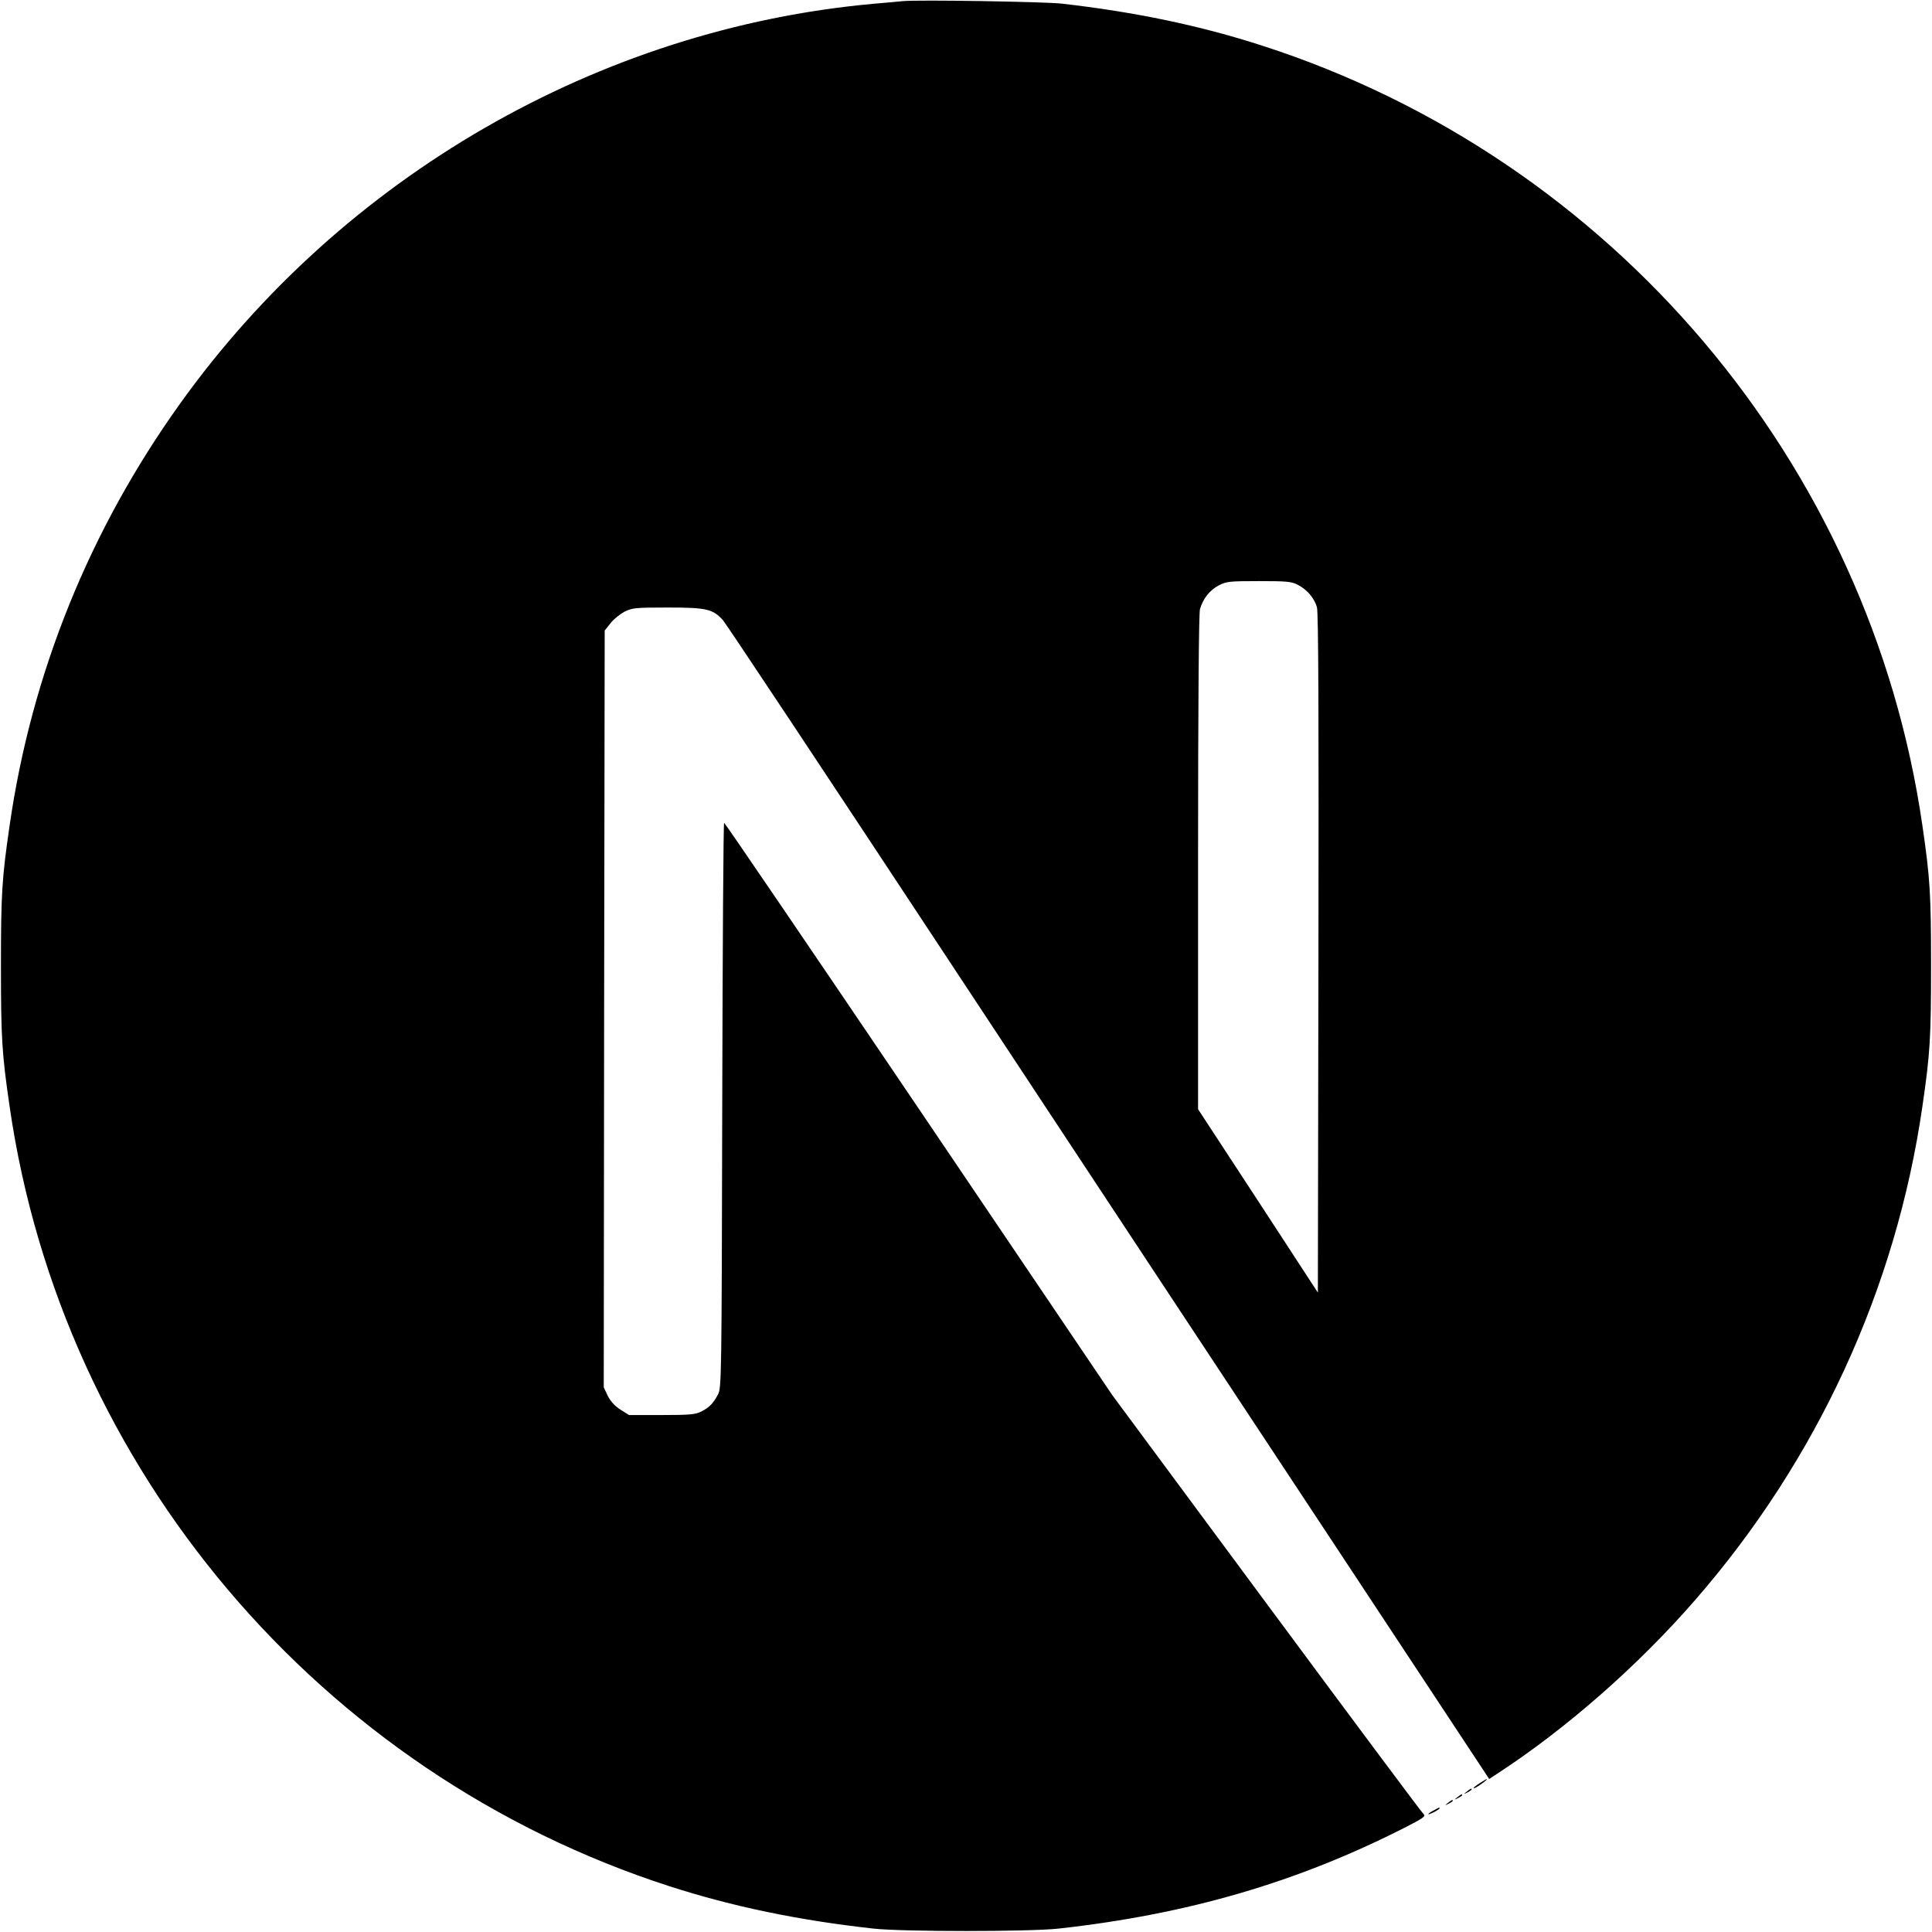
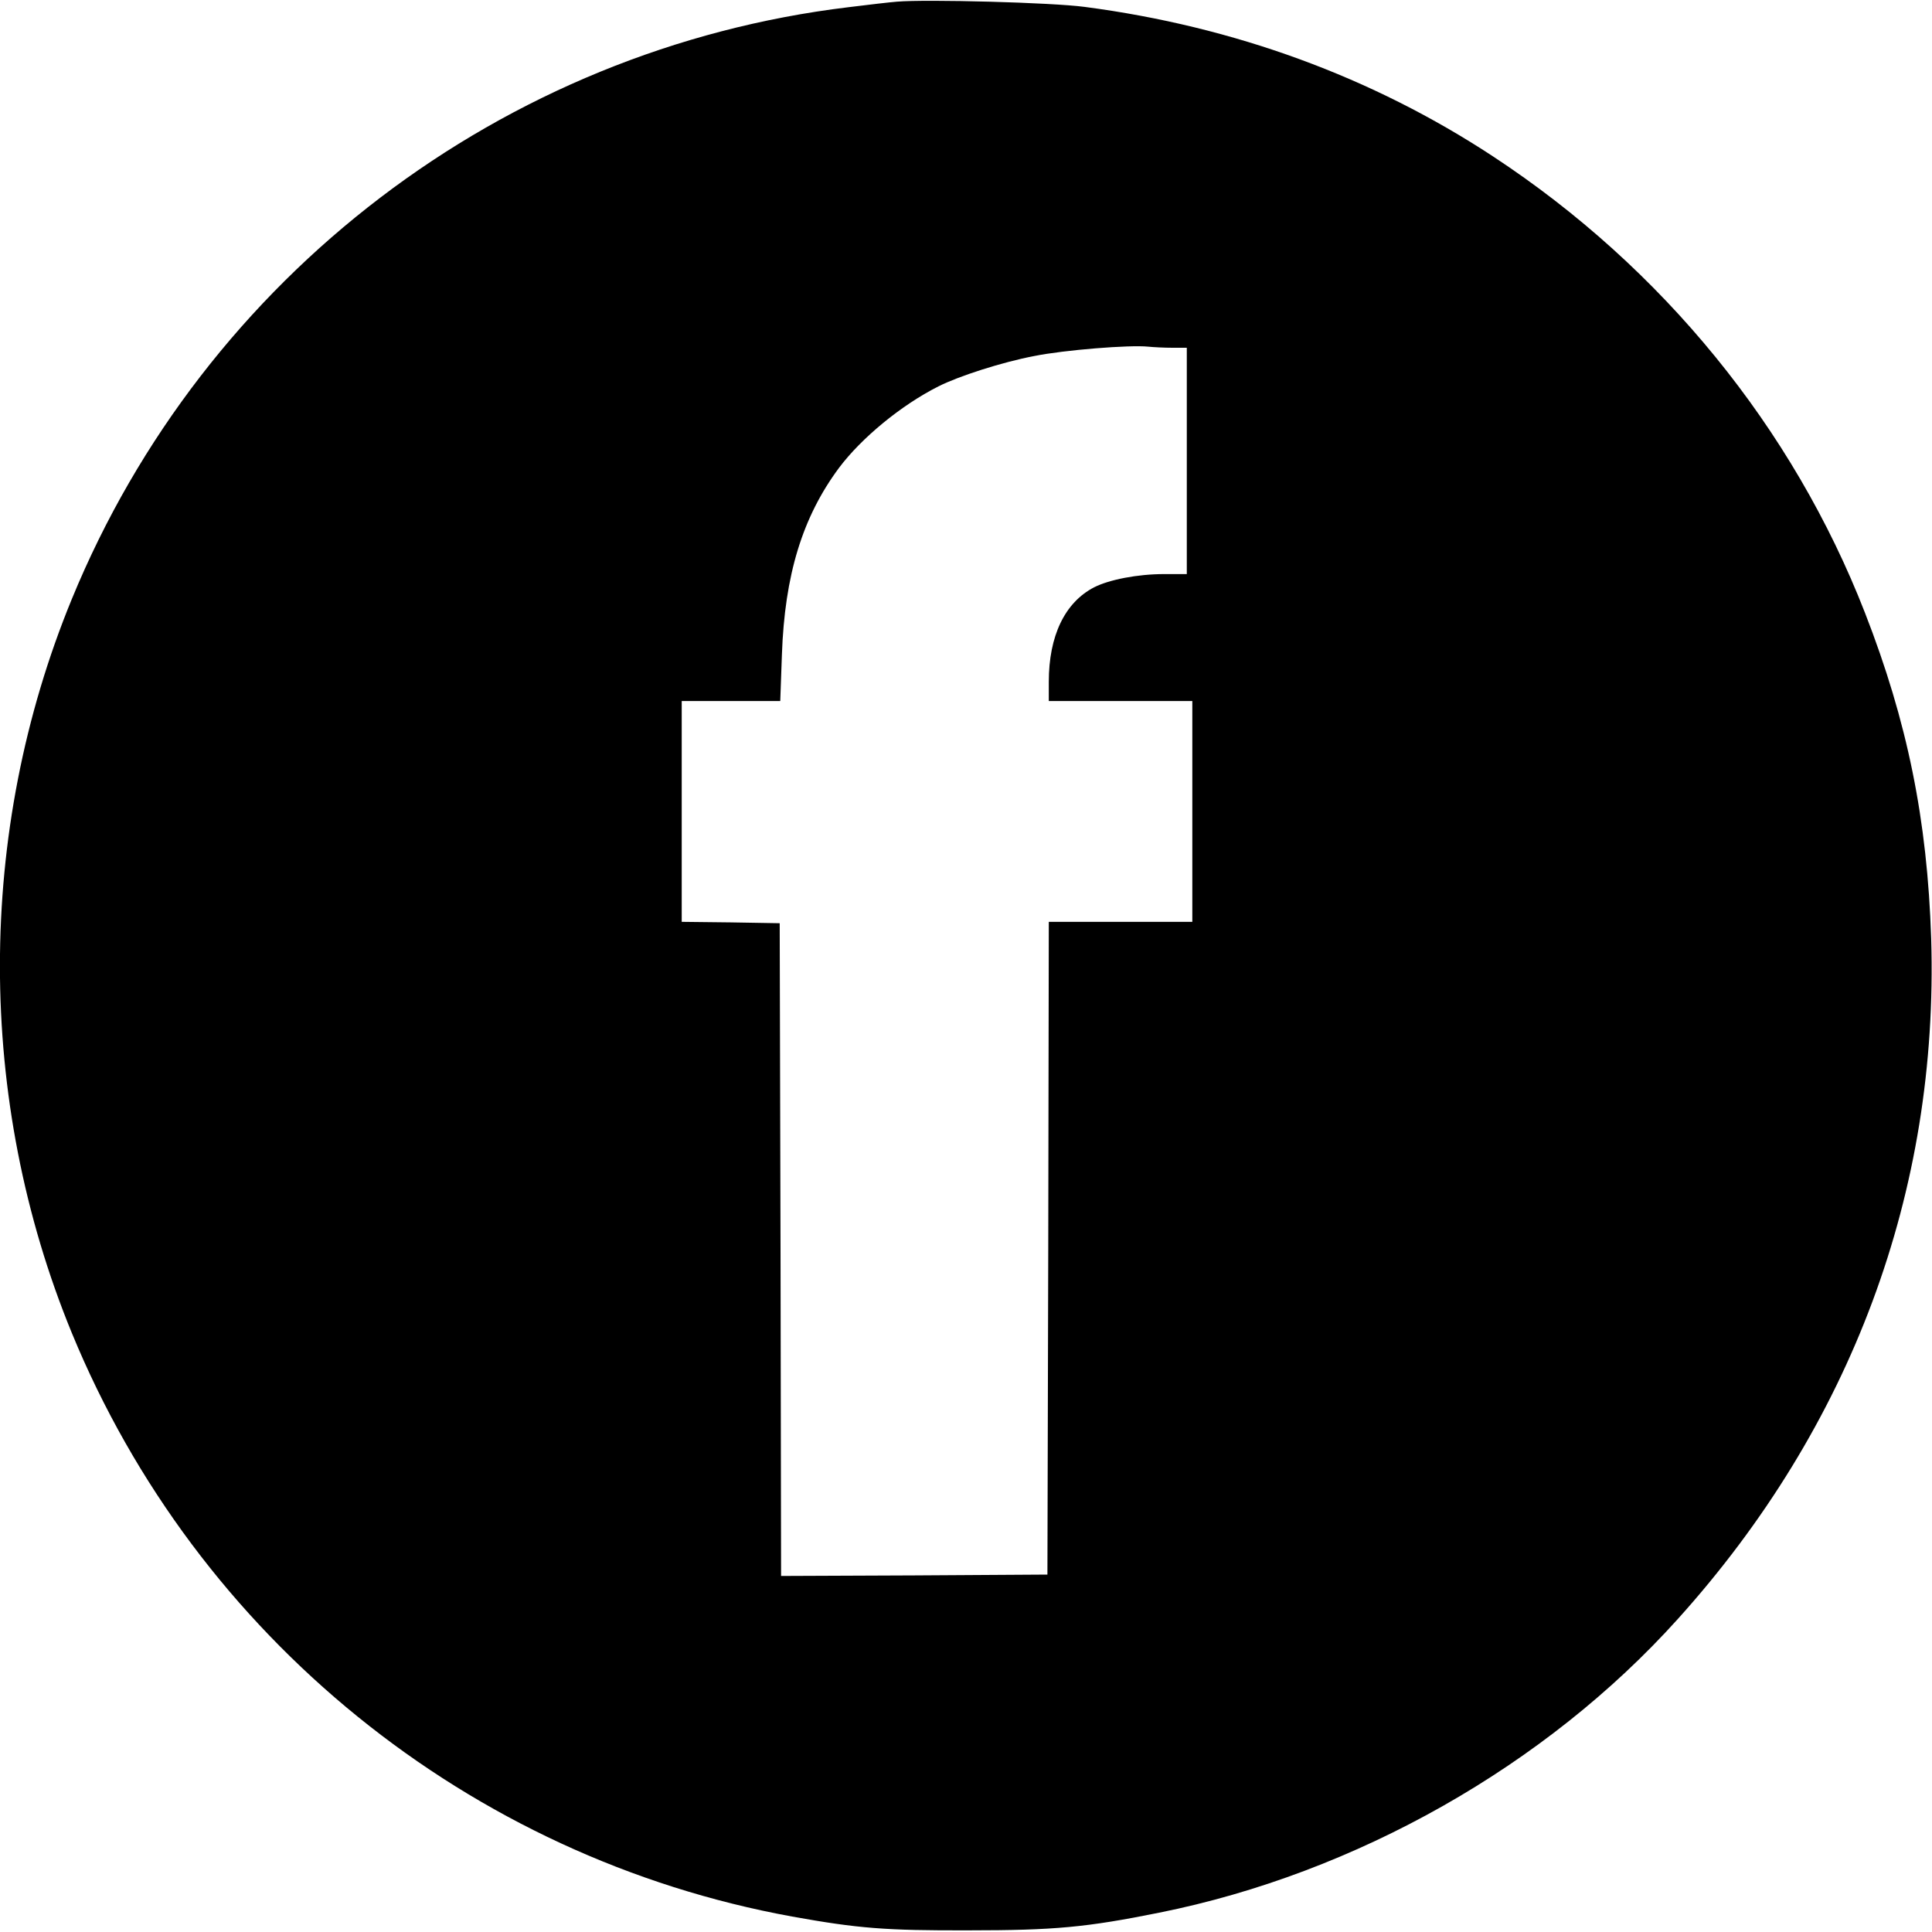
- <svg xmlns="http://www.w3.org/2000/svg" version="1.0" width="1024pt" height="1024pt" viewBox="0 0 1024 1024" preserveAspectRatio="xMidYMid meet">
-   <g transform="translate(0,1024) scale(0.1,-0.1)" fill="#000000" stroke="none">
-     <path d="M4785 10234 c-22 -2 -92 -9 -155 -14 -1453 -131 -2814 -915 -3676 -2120 -480 -670 -787 -1430 -903 -2235 -41 -281 -46 -364 -46 -745 0 -381 5 -464 46 -745 278 -1921 1645 -3535 3499 -4133 332 -107 682 -180 1080 -224 155 -17 825 -17 980 0 687 76 1269 246 1843 539 88 45 105 57 93 67 -8 6 -383 509 -833 1117 l-818 1105 -1025 1517 c-564 834 -1028 1516 -1032 1516 -4 1 -8 -673 -10 -1496 -3 -1441 -4 -1499 -22 -1533 -26 -49 -46 -69 -88 -91 -32 -16 -60 -19 -211 -19 l-173 0 -46 29 c-30 19 -52 44 -67 73 l-21 45 2 2005 3 2006 31 39 c16 21 50 48 74 61 41 20 57 22 230 22 204 0 238 -8 291 -66 15 -16 570 -852 1234 -1859 664 -1007 1572 -2382 2018 -3057 l810 -1227 41 27 c363 236 747 572 1051 922 647 743 1064 1649 1204 2615 41 281 46 364 46 745 0 381 -5 464 -46 745 -278 1921 -1645 3535 -3499 4133 -327 106 -675 179 -1065 223 -96 10 -757 21 -840 13z m2094 -3094 c48 -24 87 -70 101 -118 8 -26 10 -582 8 -1835 l-3 -1798 -317 486 -318 486 0 1307 c0 845 4 1320 10 1343 16 56 51 100 99 126 41 21 56 23 213 23 148 0 174 -2 207 -20z" />
-     <path d="M7843 789 c-35 -22 -46 -37 -15 -20 22 13 58 40 52 41 -3 0 -20 -10 -37 -21z" />
-     <path d="M7774 744 c-18 -14 -18 -15 4 -4 12 6 22 13 22 15 0 8 -5 6 -26 -11z" />
-     <path d="M7724 714 c-18 -14 -18 -15 4 -4 12 6 22 13 22 15 0 8 -5 6 -26 -11z" />
-     <path d="M7674 684 c-18 -14 -18 -15 4 -4 12 6 22 13 22 15 0 8 -5 6 -26 -11z" />
-     <path d="M7598 644 c-38 -20 -36 -28 2 -9 17 9 30 18 30 20 0 7 -1 6 -32 -11z" />
+ <svg xmlns="http://www.w3.org/2000/svg" version="1.0" width="700pt" height="700pt" viewBox="0 0 700 700" preserveAspectRatio="xMidYMid meet">
+   <g transform="translate(0,700) scale(0.1,-0.1)" fill="#000000" stroke="none">
+     <path d="M3250 6994 c-25 -2 -103 -11 -175 -20 -1253 -151 -2334 -974 -2815 -2145 -347 -845 -347 -1813 0 -2658 453 -1102 1440 -1902 2610 -2115 239 -43 339 -51 640 -50 311 0 427 11 690 64 713 143 1401 533 1879 1064 629 698 946 1549 918 2466 -14 430 -86 785 -240 1180 -261 670 -734 1250 -1347 1653 -438 288 -938 471 -1480 542 -119 16 -573 28 -680 19z m998 -1254 l52 0 0 -410 0 -410 -82 0 c-96 0 -199 -20 -254 -48 -106 -55 -164 -176 -164 -342 l0 -70 260 0 260 0 0 -400 0 -400 -260 0 -260 0 -2 -1182 -3 -1183 -482 -3 -483 -2 -2 1182 -3 1183 -177 3 -178 2 0 400 0 400 179 0 178 0 6 168 c10 288 74 498 207 677 81 108 225 227 360 295 73 37 231 88 347 110 108 22 347 41 413 34 19 -2 59 -4 88 -4z" />
  </g>
</svg>
